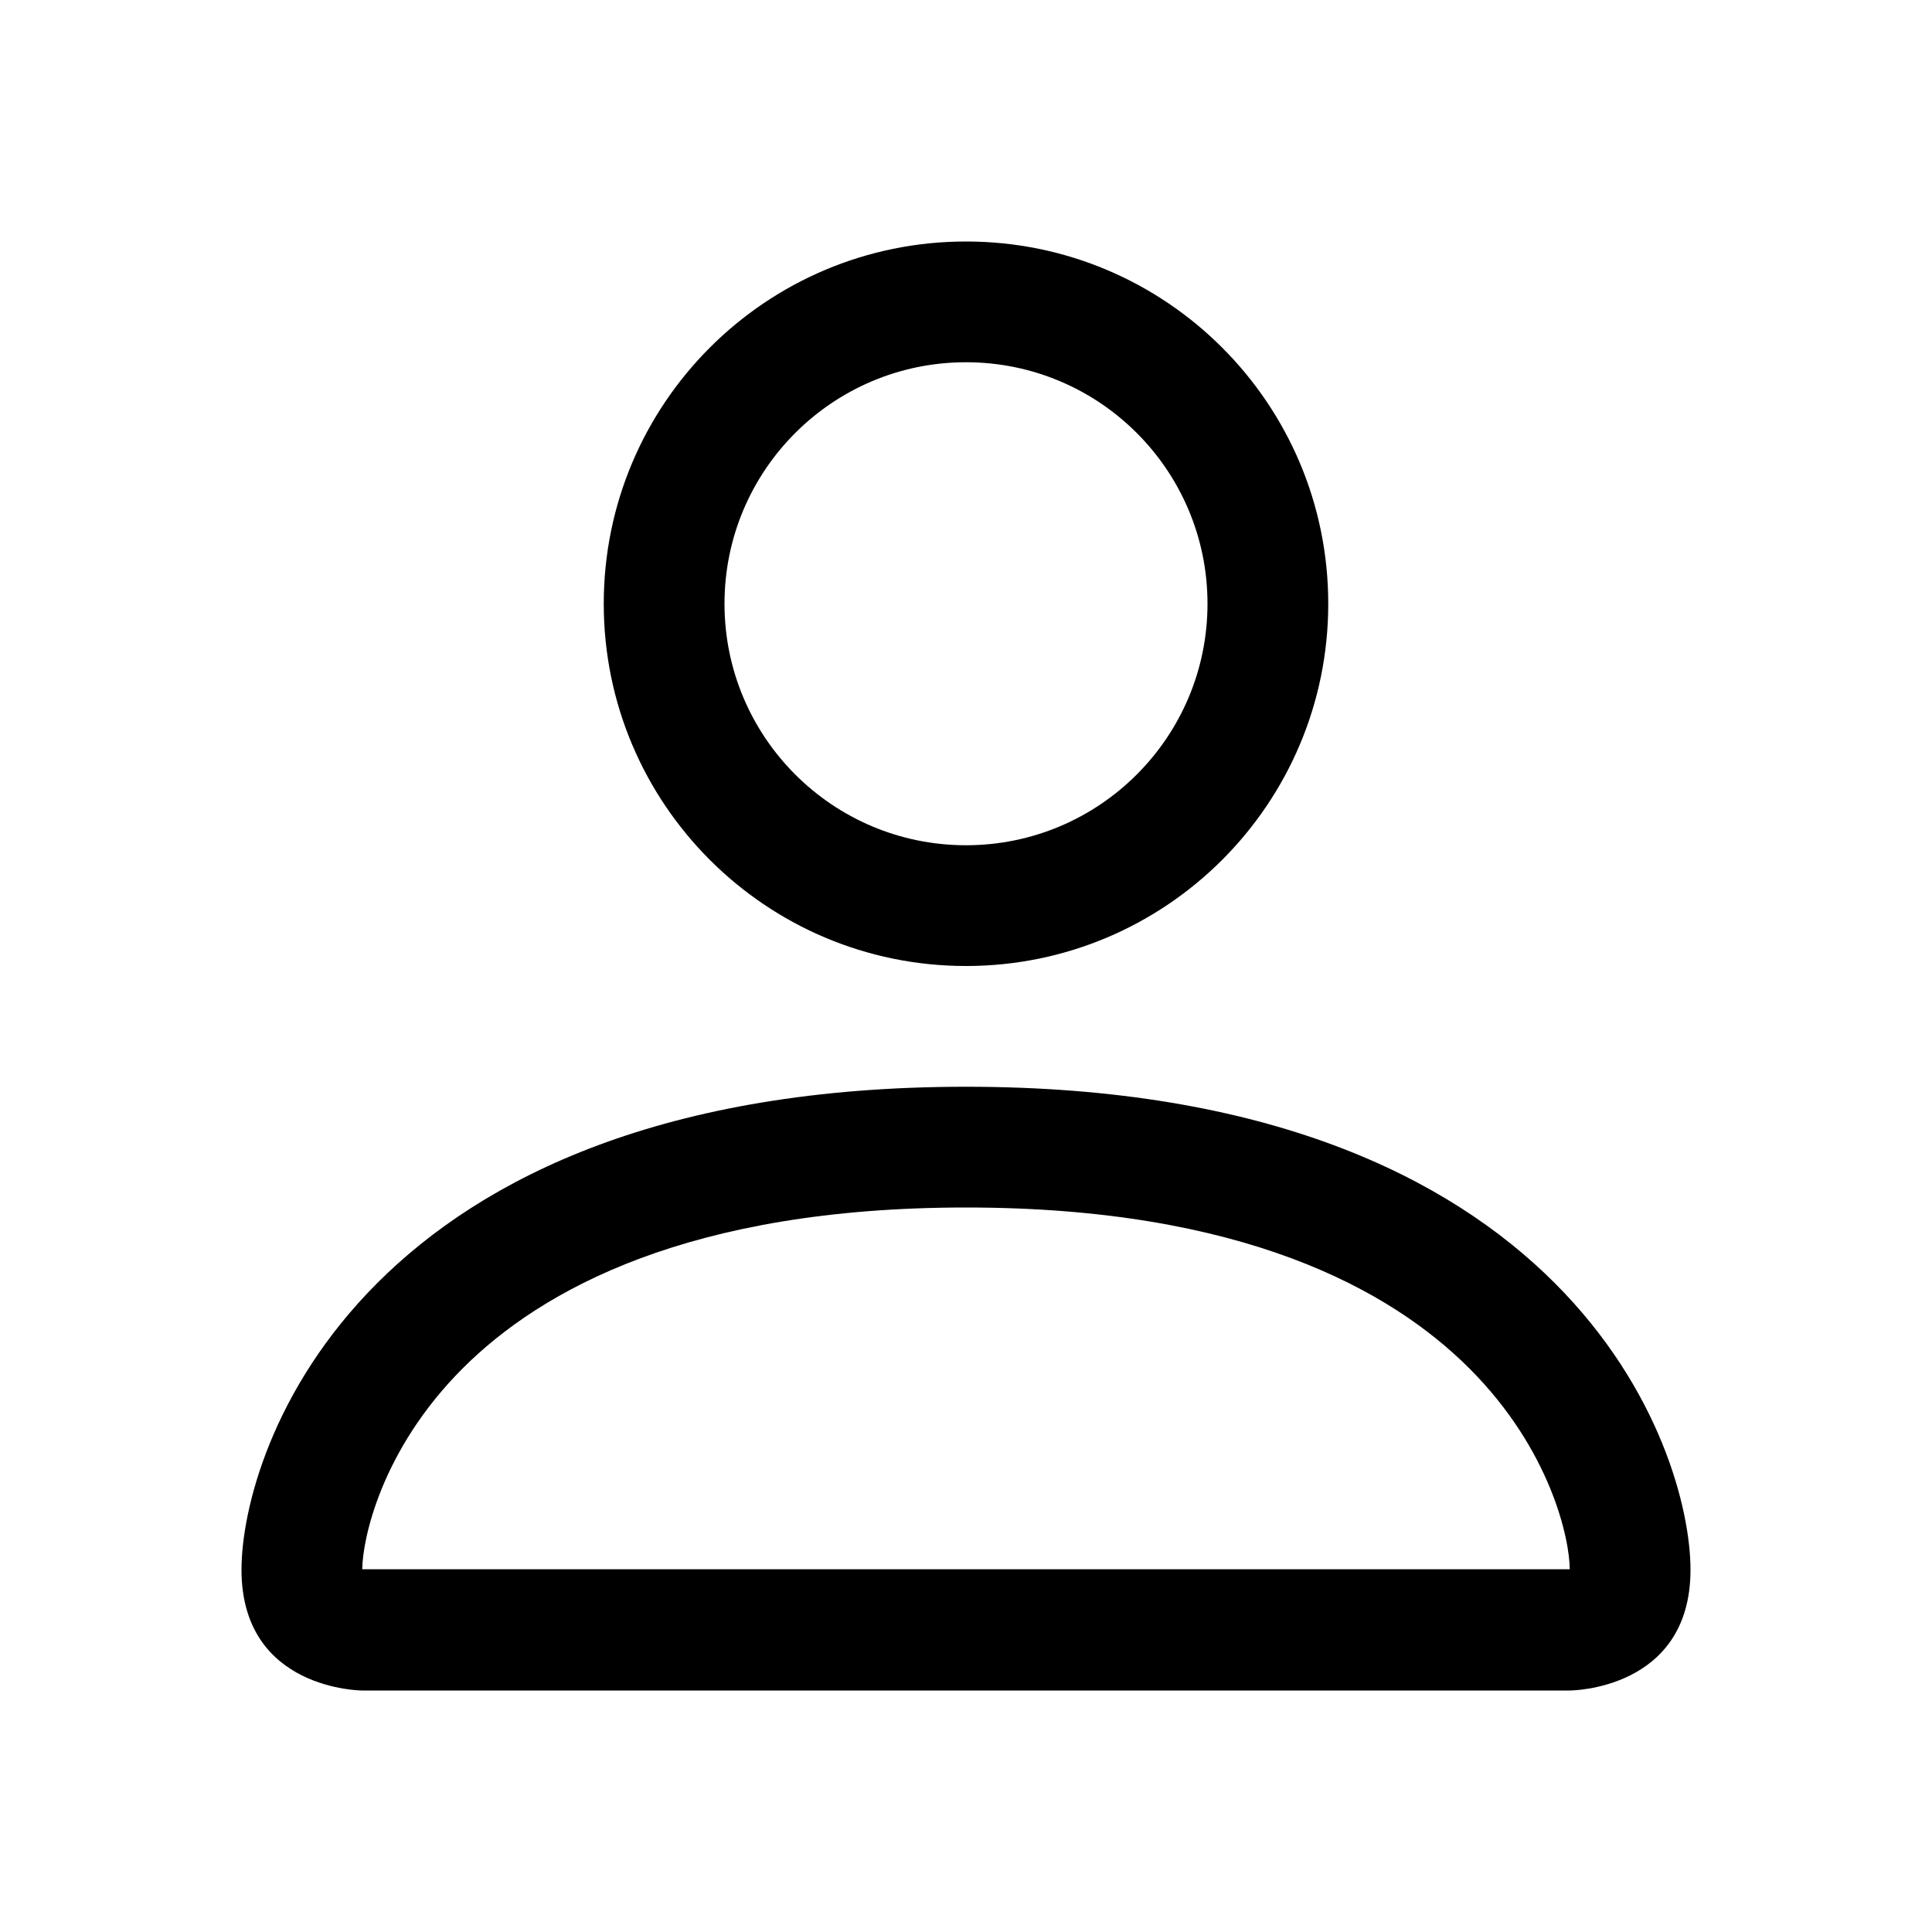
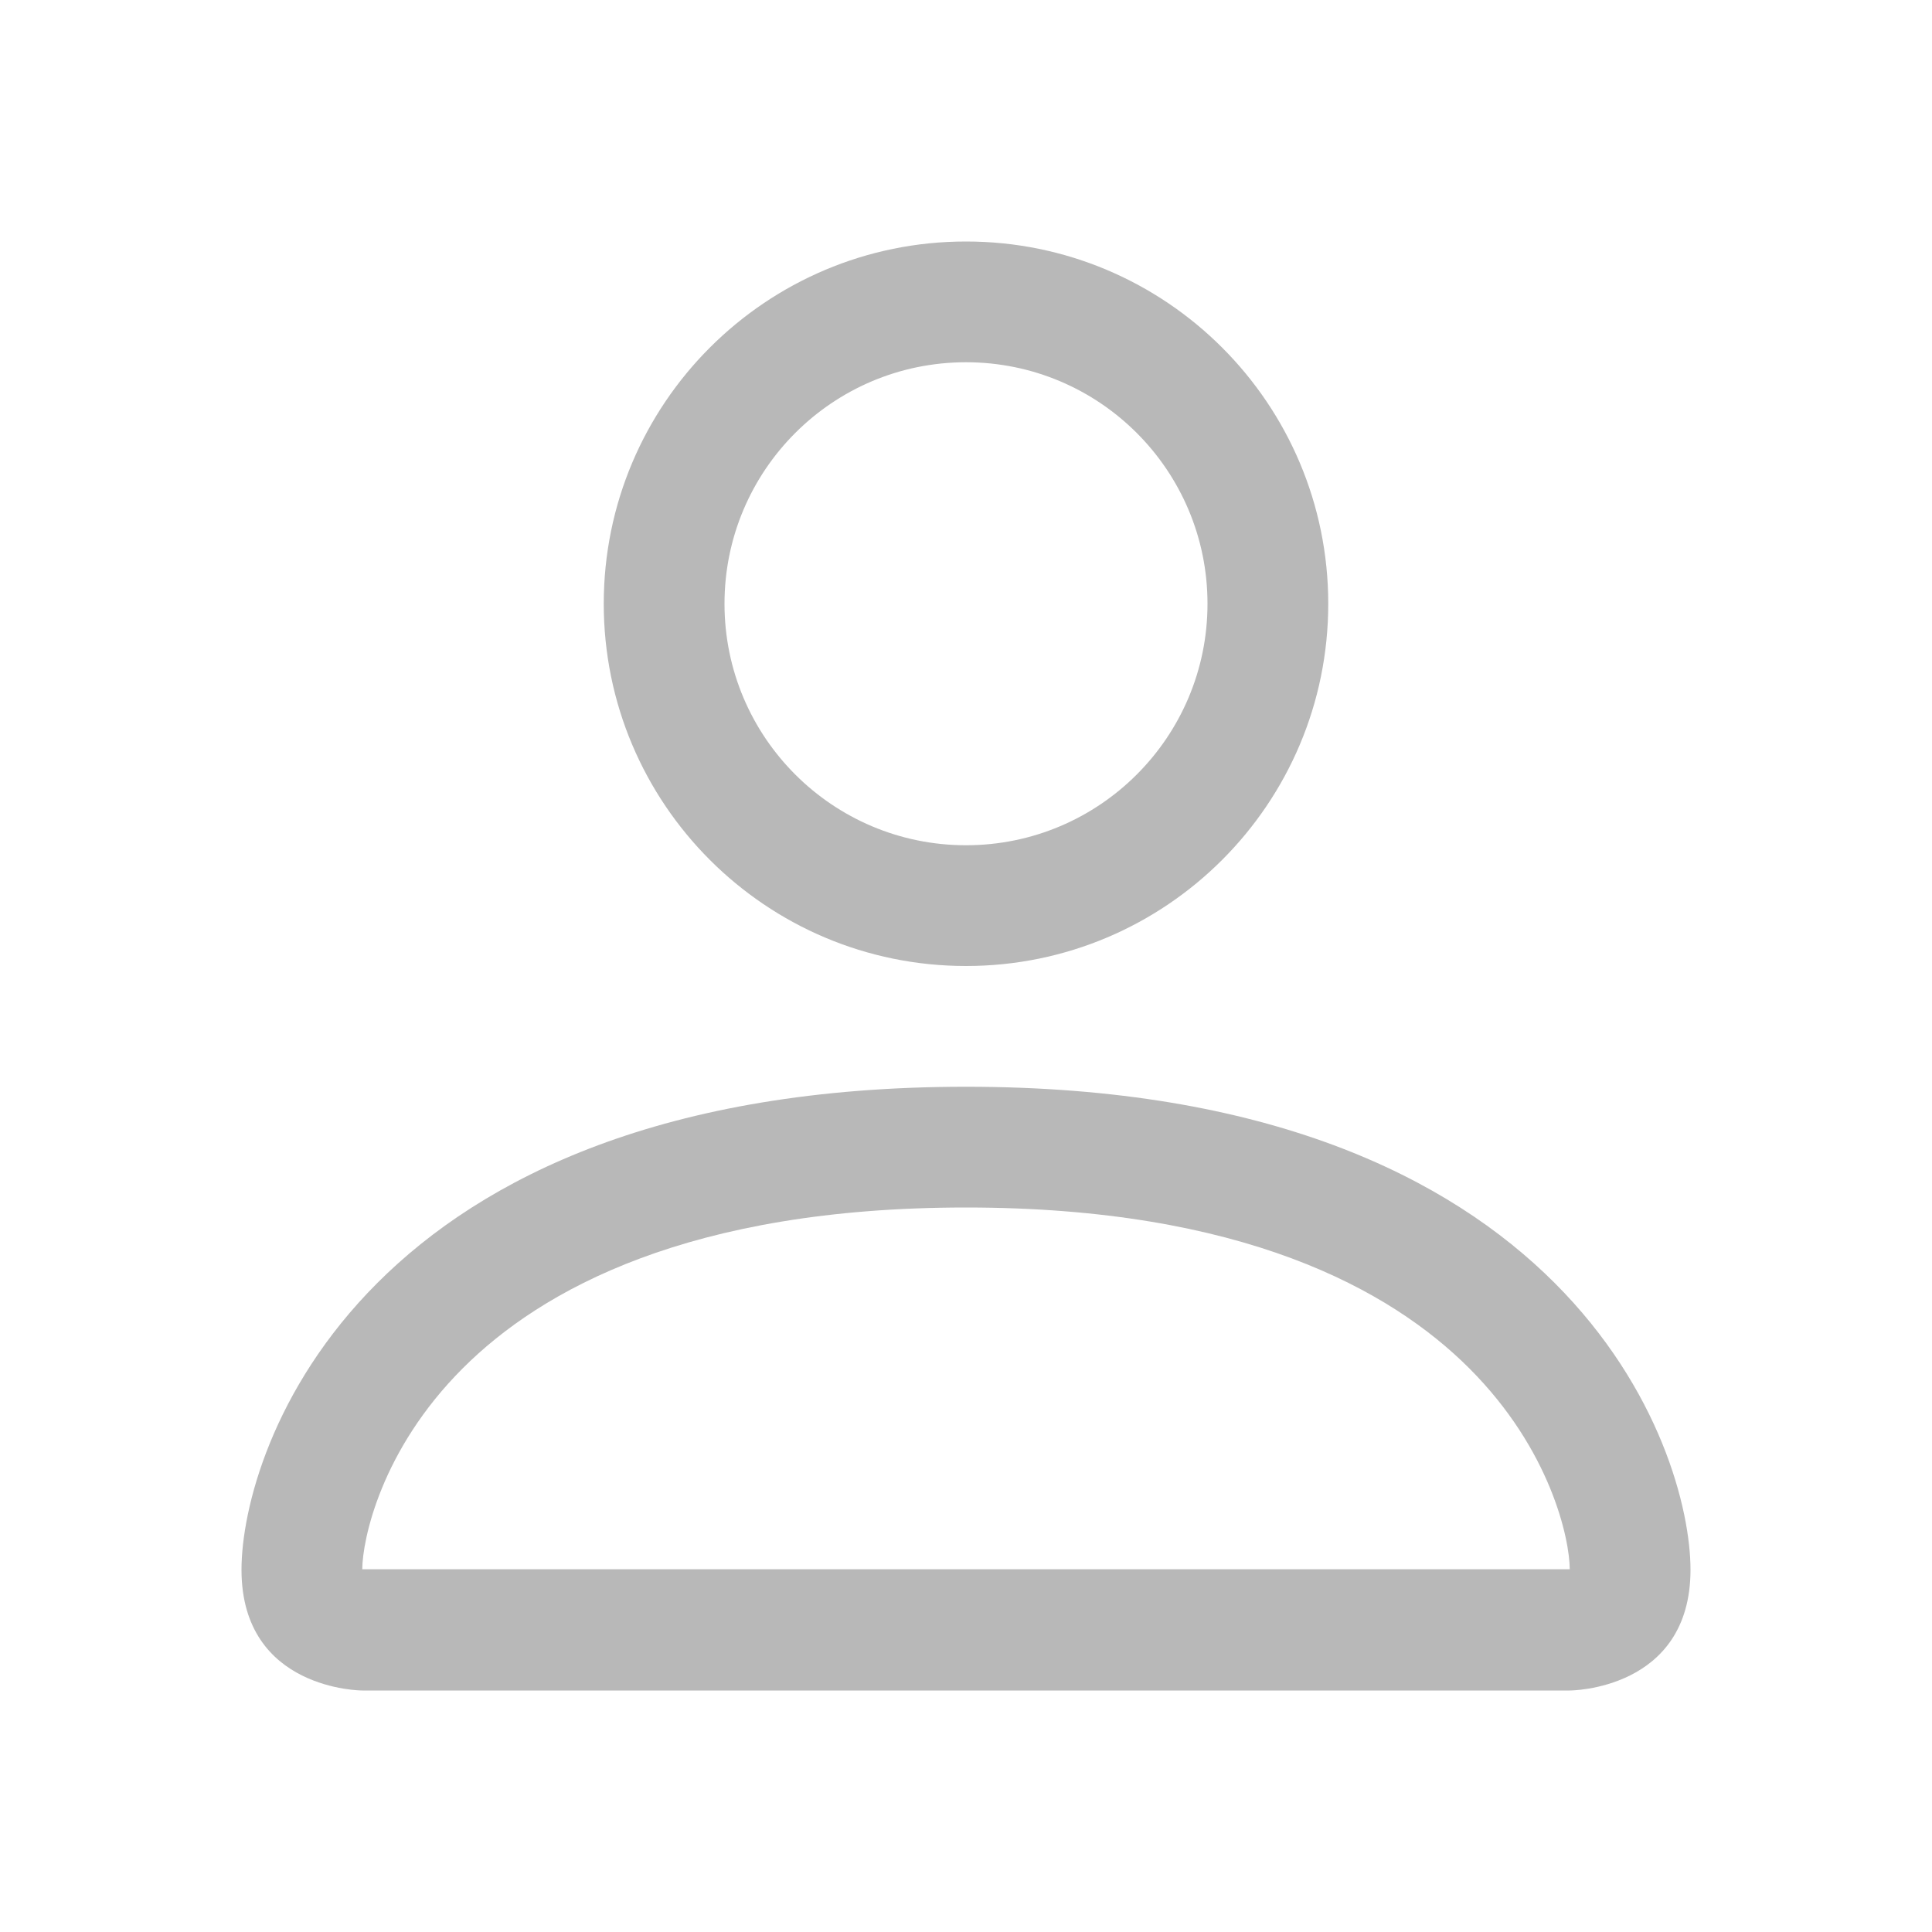
- <svg xmlns="http://www.w3.org/2000/svg" width="16" height="16" fill="currentColor" class="bi bi-person" viewBox="0 0 16 16">
+ <svg xmlns="http://www.w3.org/2000/svg" width="16" height="16" fill="#b8b8b8" class="bi bi-person" viewBox="0 0 16 16">
  <path d="M8 8a3 3 0 1 0 0-6 3 3 0 0 0 0 6zm2-3a2 2 0 1 1-4 0 2 2 0 0 1 4 0zm4 8c0 1-1 1-1 1H3s-1 0-1-1 1-4 6-4 6 3 6 4zm-1-.004c-.001-.246-.154-.986-.832-1.664C11.516 10.68 10.289 10 8 10c-2.29 0-3.516.68-4.168 1.332-.678.678-.83 1.418-.832 1.664h10z" />
</svg>
